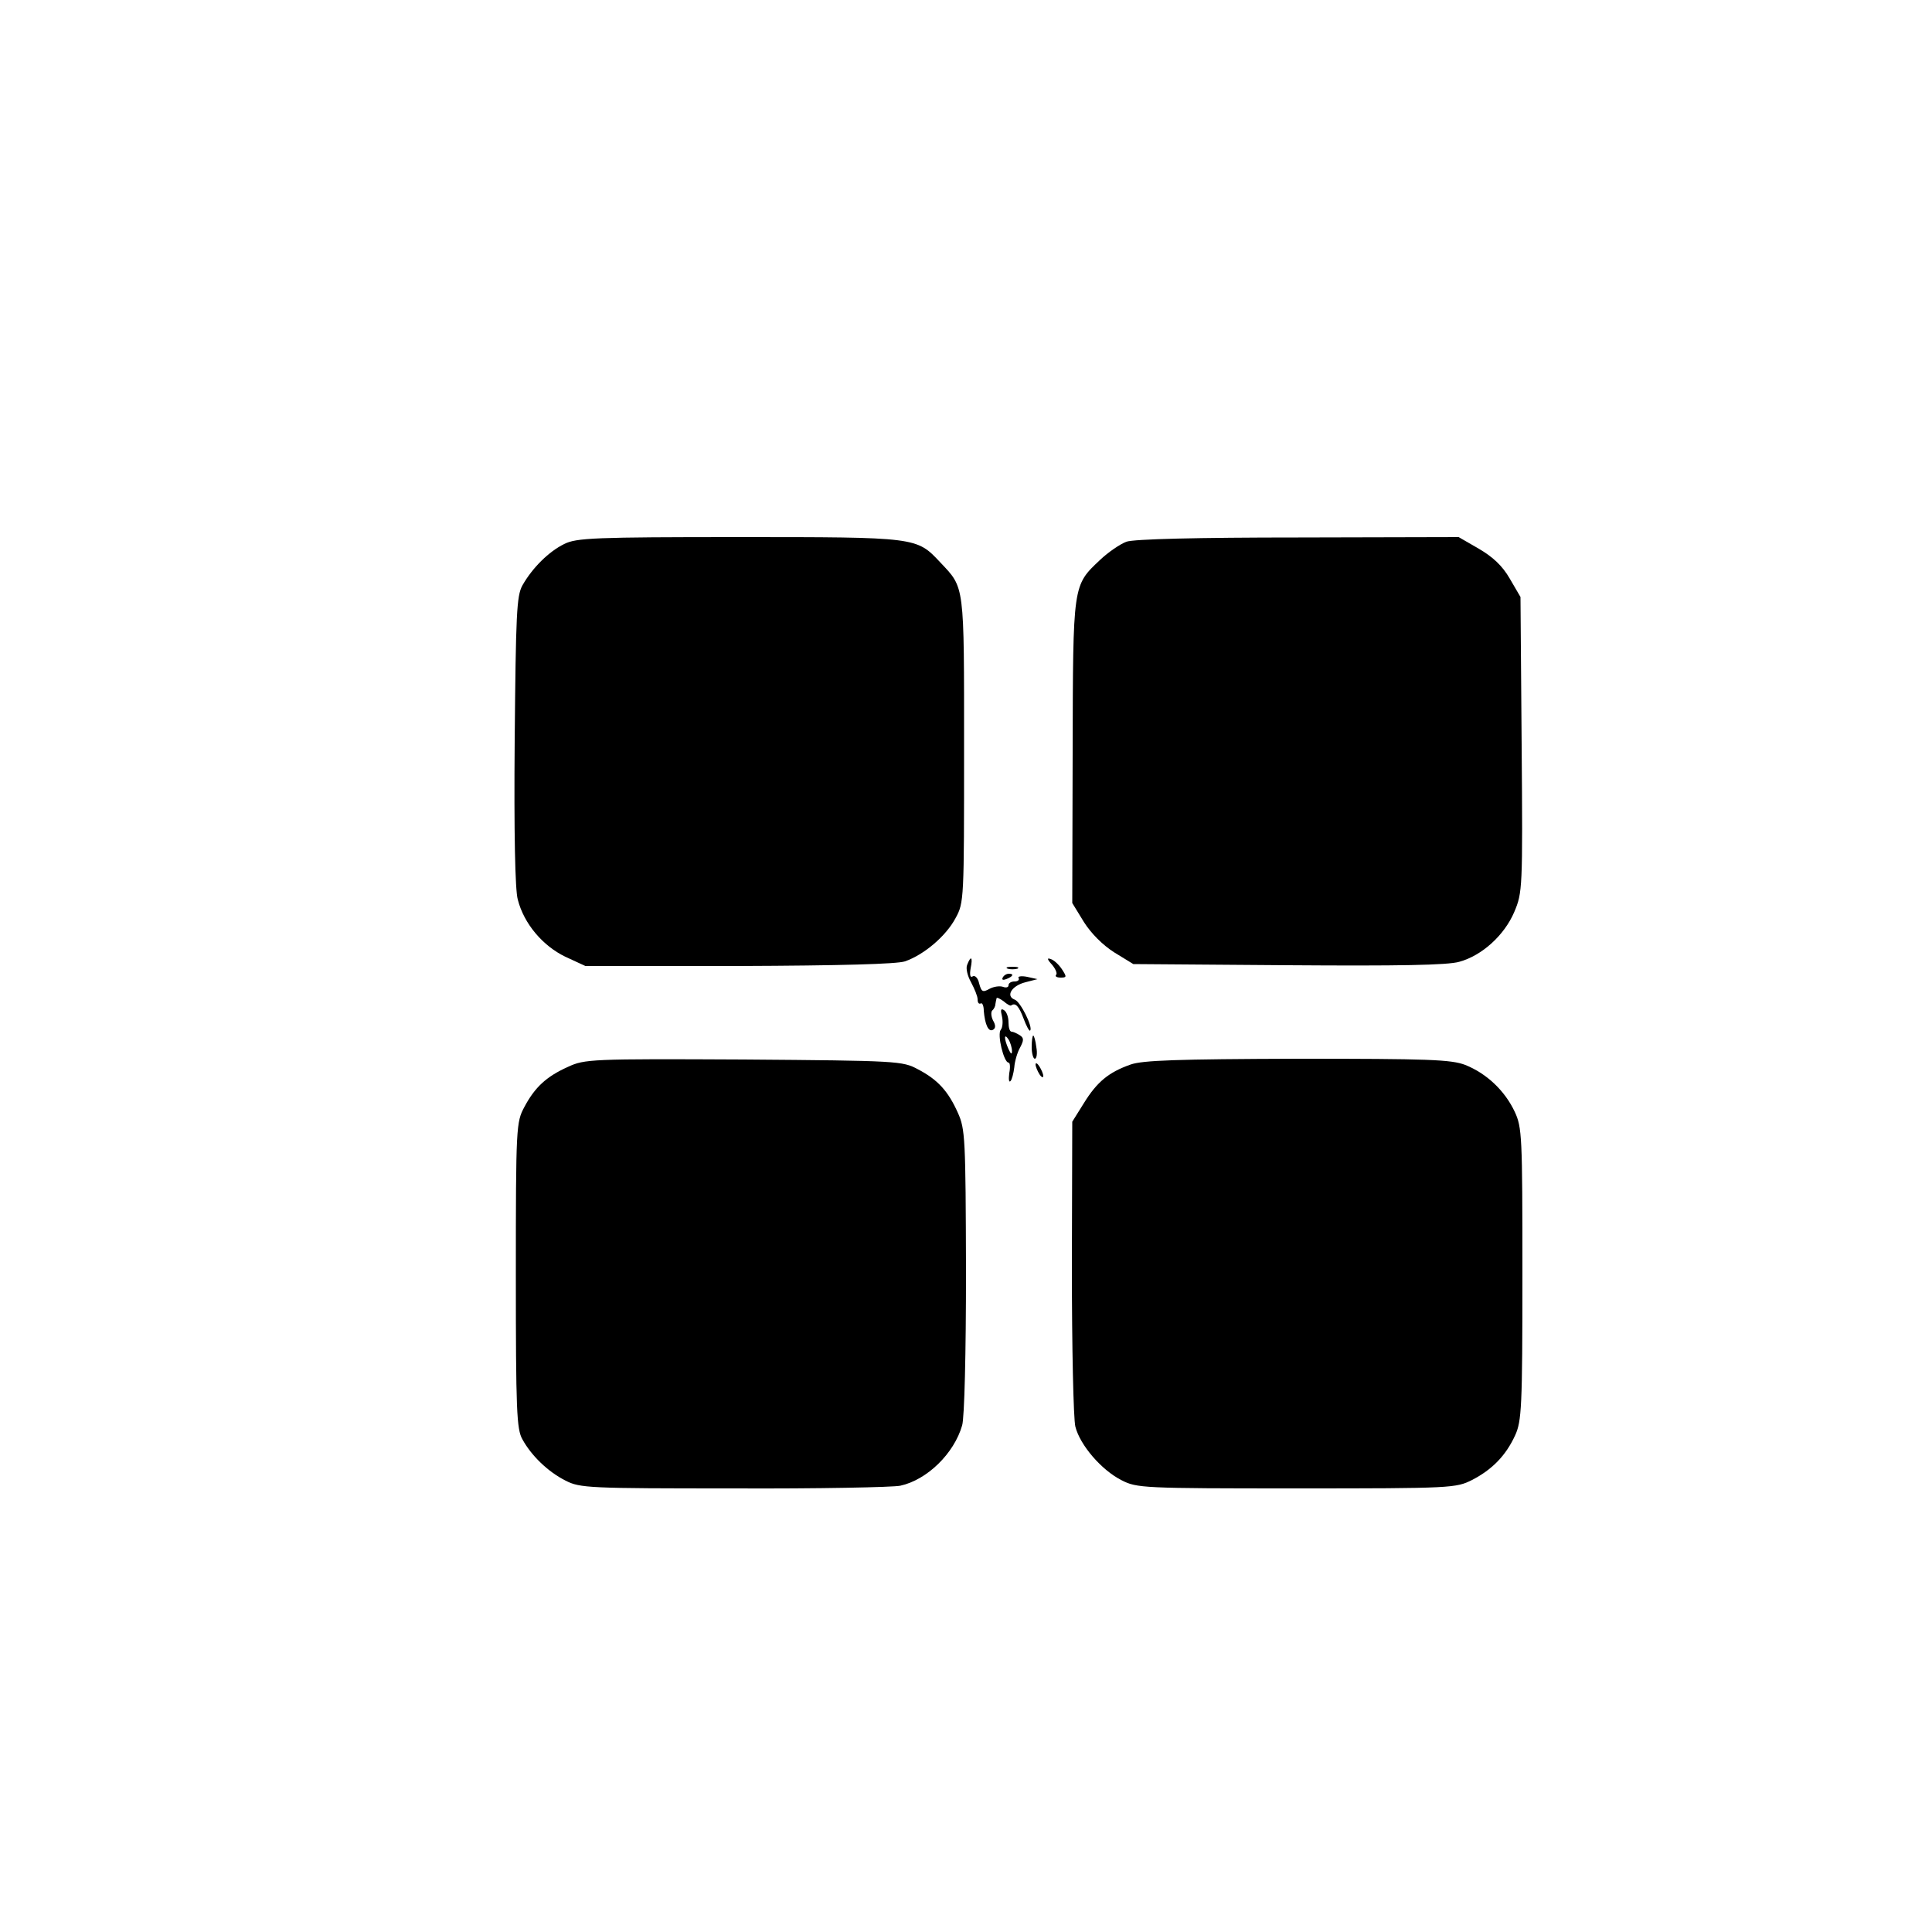
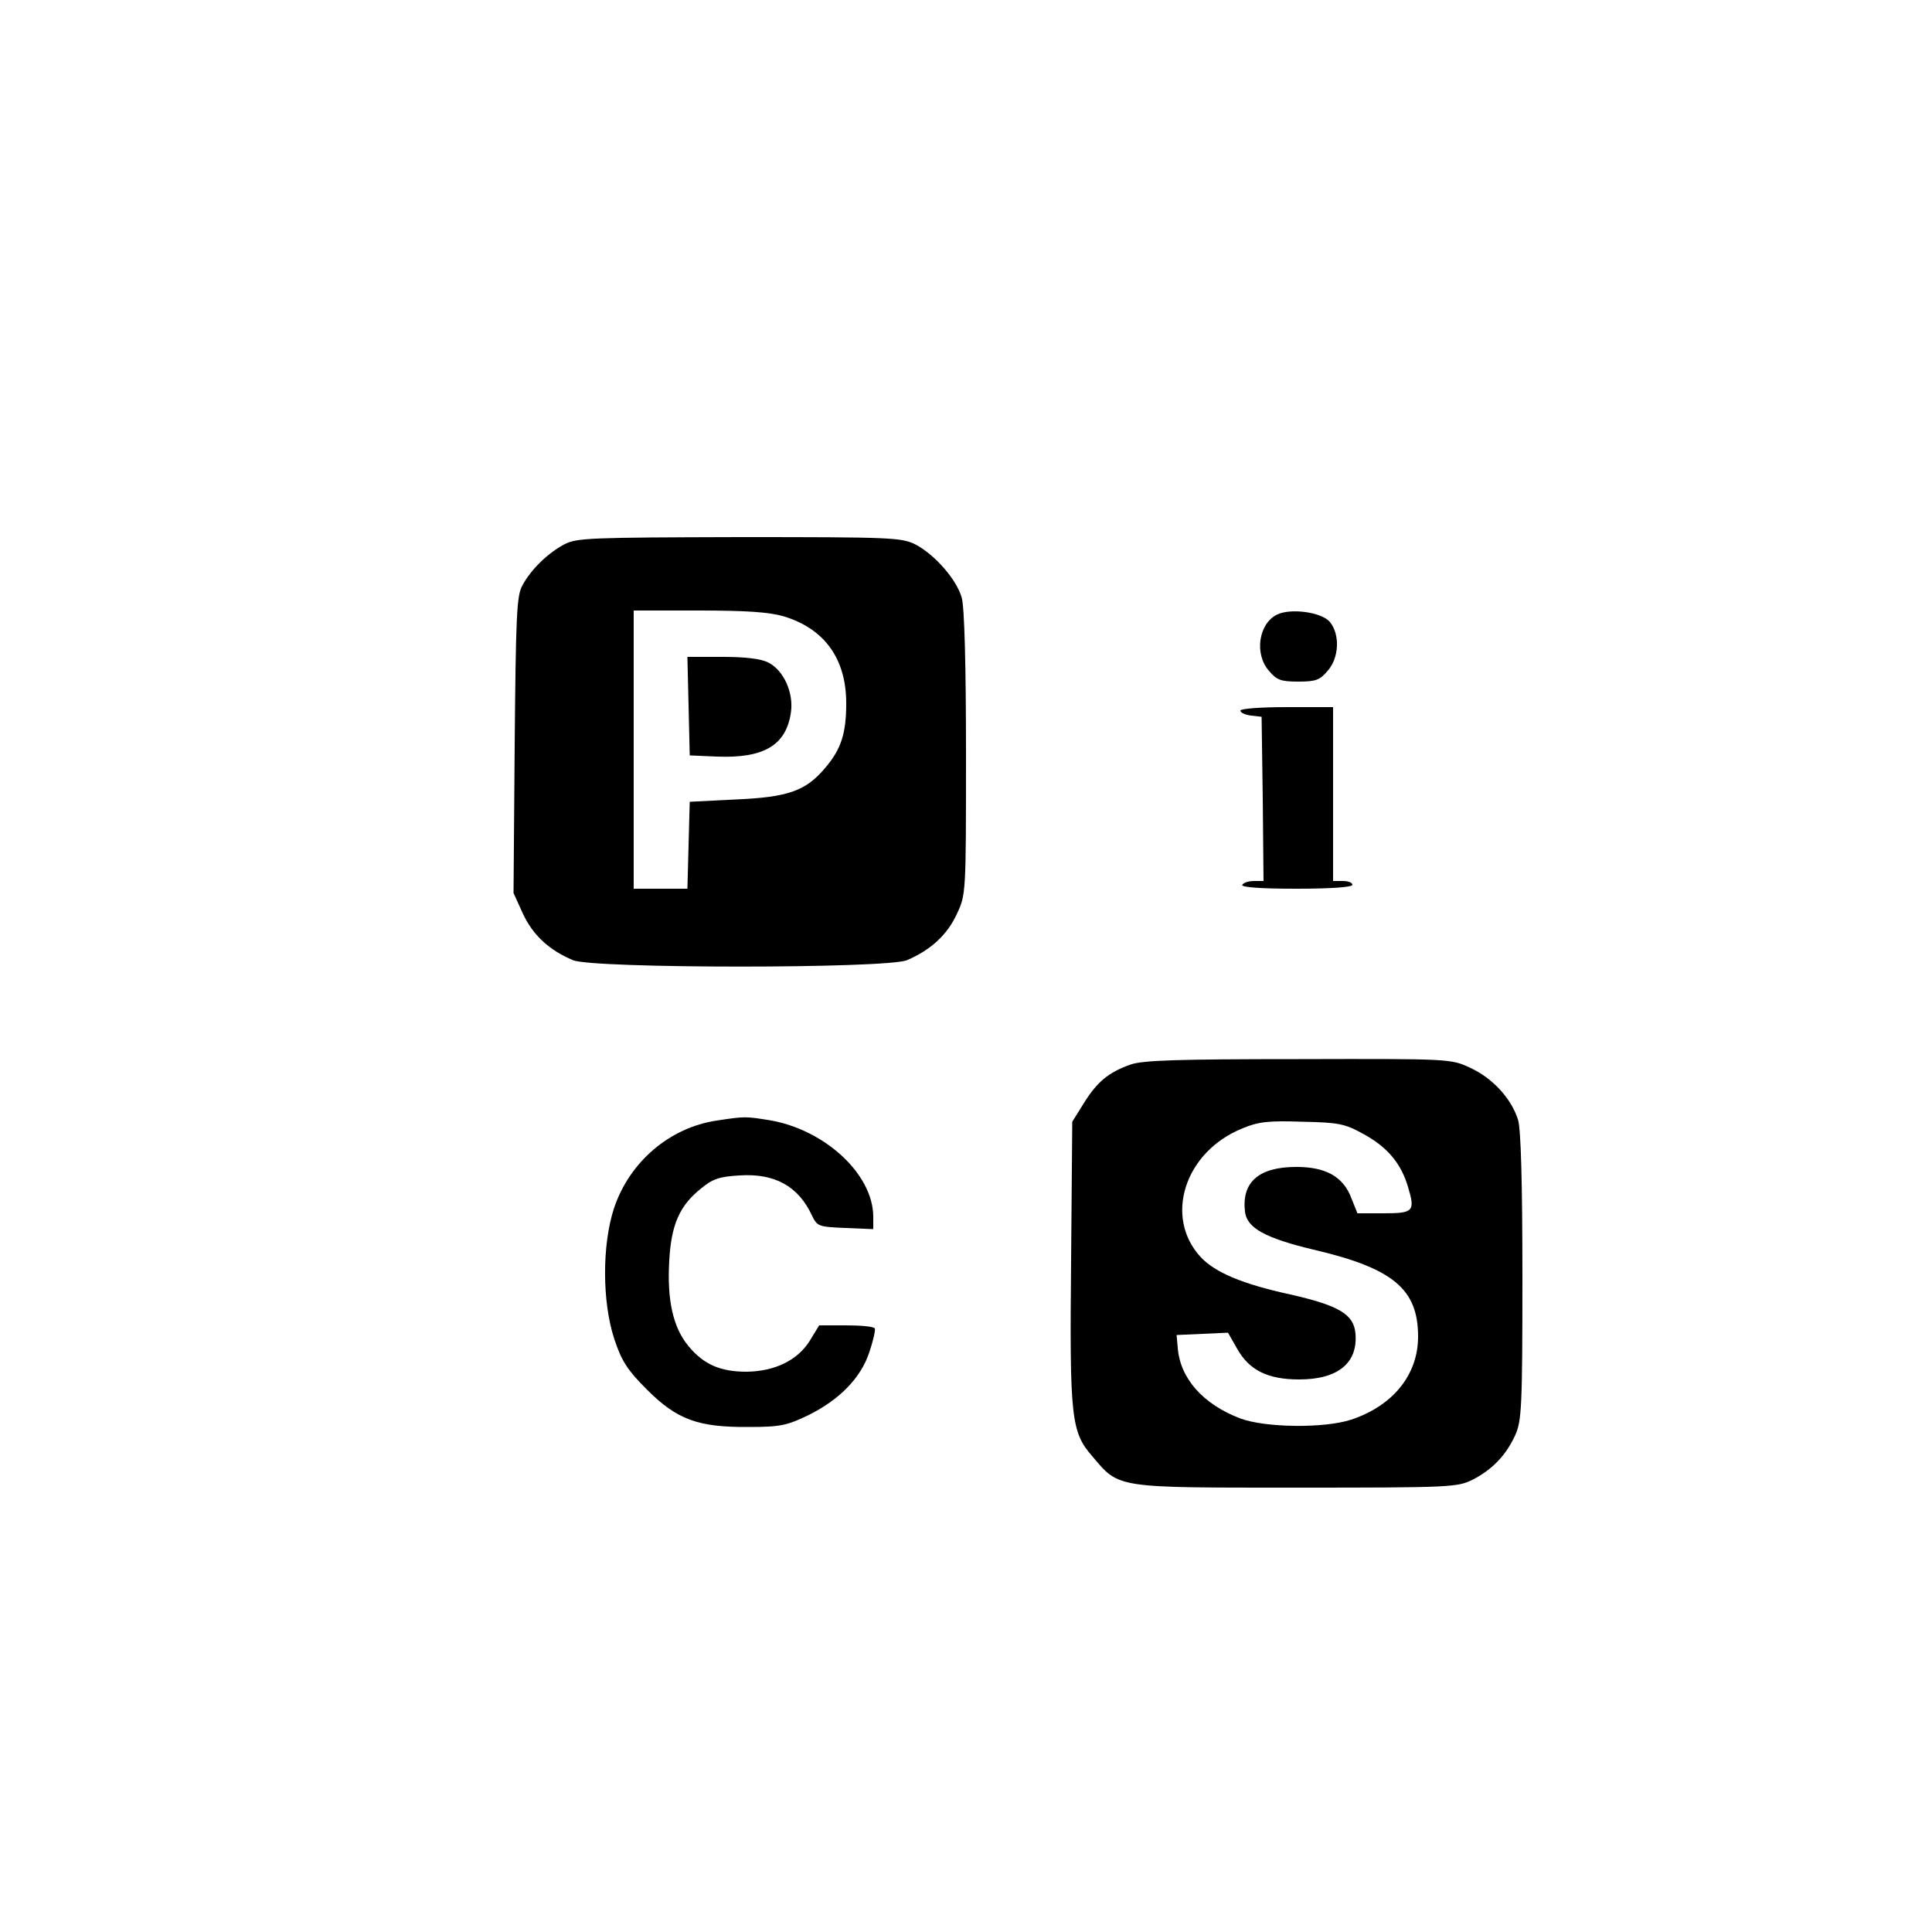
<svg xmlns="http://www.w3.org/2000/svg" version="1.0" width="500pt" height="500pt" viewBox="0 0 500 500" preserveAspectRatio="xMidYMid meet">
  <g transform="translate(0,500) scale(0.1,-0.1)" fill="#000000" stroke="none">
-     <path d="M1460 3592 c-39 -19 -82 -61 -108 -107 -15 -27 -17 -73 -20 -402 -2 -237 1 -387 8 -411 16 -63 65 -120 123 -148 l52 -24 397 0 c264 1 409 5 430 12 49 17 106 65 131 112 22 40 22 48 22 436 0 433 2 417 -62 485 -61 65 -60 65 -521 65 -373 0 -421 -2 -452 -18z" />
-     <path d="M2915 3598 c-16 -6 -47 -27 -68 -47 -71 -67 -70 -61 -71 -497 l-1 -391 30 -49 c19 -30 49 -60 79 -79 l49 -30 401 -3 c284 -2 413 0 443 9 58 16 116 68 142 129 21 50 22 59 19 433 l-3 382 -28 48 c-19 33 -44 56 -80 77 l-52 30 -415 -1 c-260 0 -426 -4 -445 -11z" />
-     <path d="M2503 2503 c-4 -9 1 -29 10 -45 9 -17 17 -36 17 -44 0 -9 3 -13 8 -11 4 3 8 -6 8 -19 3 -35 12 -56 24 -49 7 4 7 12 0 24 -5 10 -6 22 -2 26 4 3 8 11 8 16 1 5 2 12 3 15 0 4 8 0 18 -7 9 -8 18 -13 20 -11 11 8 20 -2 32 -34 7 -19 15 -34 17 -31 8 8 -25 75 -40 80 -24 9 -8 36 28 45 l31 8 -27 6 c-15 3 -25 1 -22 -3 3 -5 -2 -9 -10 -9 -9 0 -16 -4 -16 -10 0 -5 -6 -7 -14 -4 -8 3 -24 1 -35 -5 -18 -10 -21 -8 -27 14 -3 14 -11 22 -17 18 -6 -4 -8 4 -5 21 6 29 1 35 -9 9z" />
-     <path d="M2723 2503 c9 -11 14 -23 10 -26 -3 -4 2 -7 12 -7 16 0 16 2 3 22 -8 12 -21 24 -29 26 -10 4 -9 -1 4 -15z" />
-     <path d="M2608 2493 c6 -2 18 -2 25 0 6 3 1 5 -13 5 -14 0 -19 -2 -12 -5z" />
-     <path d="M2595 2470 c-3 -6 1 -7 9 -4 18 7 21 14 7 14 -6 0 -13 -4 -16 -10z" />
-     <path d="M2593 2370 c3 -13 2 -29 -3 -35 -10 -12 8 -85 20 -85 4 0 5 -12 2 -27 -2 -16 -1 -25 3 -21 4 4 8 20 10 36 1 15 8 39 15 51 10 19 10 25 -1 32 -8 5 -17 9 -21 9 -5 0 -8 11 -8 24 0 14 -5 28 -12 32 -8 5 -9 0 -5 -16z m26 -90 c0 -10 -3 -8 -9 5 -12 27 -12 43 0 25 5 -8 9 -22 9 -30z" />
-     <path d="M2670 2290 c0 -16 4 -30 8 -30 5 0 7 14 4 30 -2 17 -6 30 -8 30 -2 0 -4 -13 -4 -30z" />
-     <path d="M1470 2239 c-56 -25 -86 -53 -113 -104 -21 -39 -22 -50 -22 -435 0 -349 2 -399 17 -425 23 -42 66 -84 112 -107 37 -19 60 -20 435 -20 218 -1 412 3 431 7 69 15 139 83 160 156 6 20 10 187 10 399 -1 344 -2 368 -21 410 -25 56 -52 86 -104 113 -39 21 -52 22 -450 25 -396 2 -412 1 -455 -19z" />
-     <path d="M2926 2245 c-57 -20 -87 -45 -121 -100 l-30 -48 -1 -376 c0 -207 4 -393 9 -413 12 -48 68 -113 120 -139 39 -20 55 -21 452 -21 404 0 413 1 455 22 52 27 87 63 111 115 17 37 19 72 19 418 0 359 -1 379 -20 420 -26 55 -73 99 -128 121 -37 14 -94 16 -435 16 -310 -1 -400 -4 -431 -15z" />
-     <path d="M2680 2245 c0 -5 5 -17 10 -25 5 -8 10 -10 10 -5 0 6 -5 17 -10 25 -5 8 -10 11 -10 5z" />
+     <path d="M1460 3591 c-43 -23 -86 -65 -108 -106 -15 -26 -17 -79 -20 -413 l-3 -383 24 -53 c26 -56 68 -95 130 -121 54 -22 810 -22 864 0 61 26 104 65 129 119 24 51 24 52 24 416 0 227 -4 379 -11 403 -13 47 -70 112 -120 138 -36 18 -63 19 -456 19 -388 -1 -421 -2 -453 -19z m568 -186 c106 -32 162 -110 162 -225 0 -78 -13 -119 -55 -168 -50 -59 -95 -75 -230 -81 l-120 -6 -3 -112 -3 -113 -69 0 -70 0 0 360 0 360 168 0 c123 0 182 -4 220 -15z" />
+     <path d="M1782 3173 l3 -128 70 -3 c123 -5 180 30 192 115 7 51 -19 108 -58 128 -18 10 -59 15 -119 15 l-91 0 3 -127z" />
+     <path d="M3304 3409 c-47 -24 -58 -102 -20 -145 20 -24 31 -28 76 -28 45 0 56 4 76 28 30 34 32 94 6 126 -21 26 -103 37 -138 19z" />
+     <path d="M3210 3161 c0 -5 12 -11 28 -13 l27 -3 3 -212 2 -213 -24 0 c-14 0 -28 -4 -31 -10 -4 -6 45 -10 139 -10 91 0 146 4 146 10 0 6 -11 10 -25 10 l-25 0 0 225 0 225 -120 0 c-68 0 -120 -4 -120 -9z" />
+     <path d="M2926 2245 c-57 -20 -87 -45 -121 -100 l-30 -48 -3 -359 c-4 -408 0 -444 55 -507 70 -83 58 -81 528 -81 402 0 417 1 457 21 50 26 85 62 109 114 17 37 19 72 19 409 0 248 -4 381 -11 407 -17 55 -65 108 -123 135 -51 24 -51 24 -446 23 -313 0 -403 -3 -434 -14z m603 -180 c62 -34 97 -76 115 -137 19 -63 14 -68 -63 -68 l-68 0 -16 40 c-21 55 -66 80 -142 80 -97 0 -142 -39 -133 -116 5 -42 52 -68 177 -98 206 -48 271 -102 271 -225 0 -99 -65 -179 -173 -215 -70 -23 -222 -21 -287 3 -97 37 -156 104 -162 183 l-3 33 67 3 66 3 24 -42 c31 -55 79 -79 160 -79 100 0 152 42 146 118 -4 50 -41 73 -169 102 -124 27 -194 57 -231 96 -97 104 -42 274 108 334 40 17 68 20 154 17 95 -2 110 -5 159 -32z" />
+     <path d="M1855 2100 c-122 -18 -226 -107 -266 -227 -31 -95 -31 -242 1 -339 19 -57 34 -80 84 -130 78 -78 132 -98 264 -97 82 0 99 4 155 31 80 40 135 96 157 163 10 30 16 57 14 61 -3 5 -36 8 -74 8 l-70 0 -25 -41 c-32 -50 -90 -78 -163 -79 -68 0 -111 19 -150 66 -40 48 -56 119 -50 221 5 94 27 143 82 187 30 25 48 31 100 34 91 6 152 -28 187 -103 14 -29 17 -30 87 -33 l72 -3 0 33 c-1 110 -126 225 -269 249 -62 10 -64 10 -136 -1z" />
  </g>
</svg>
